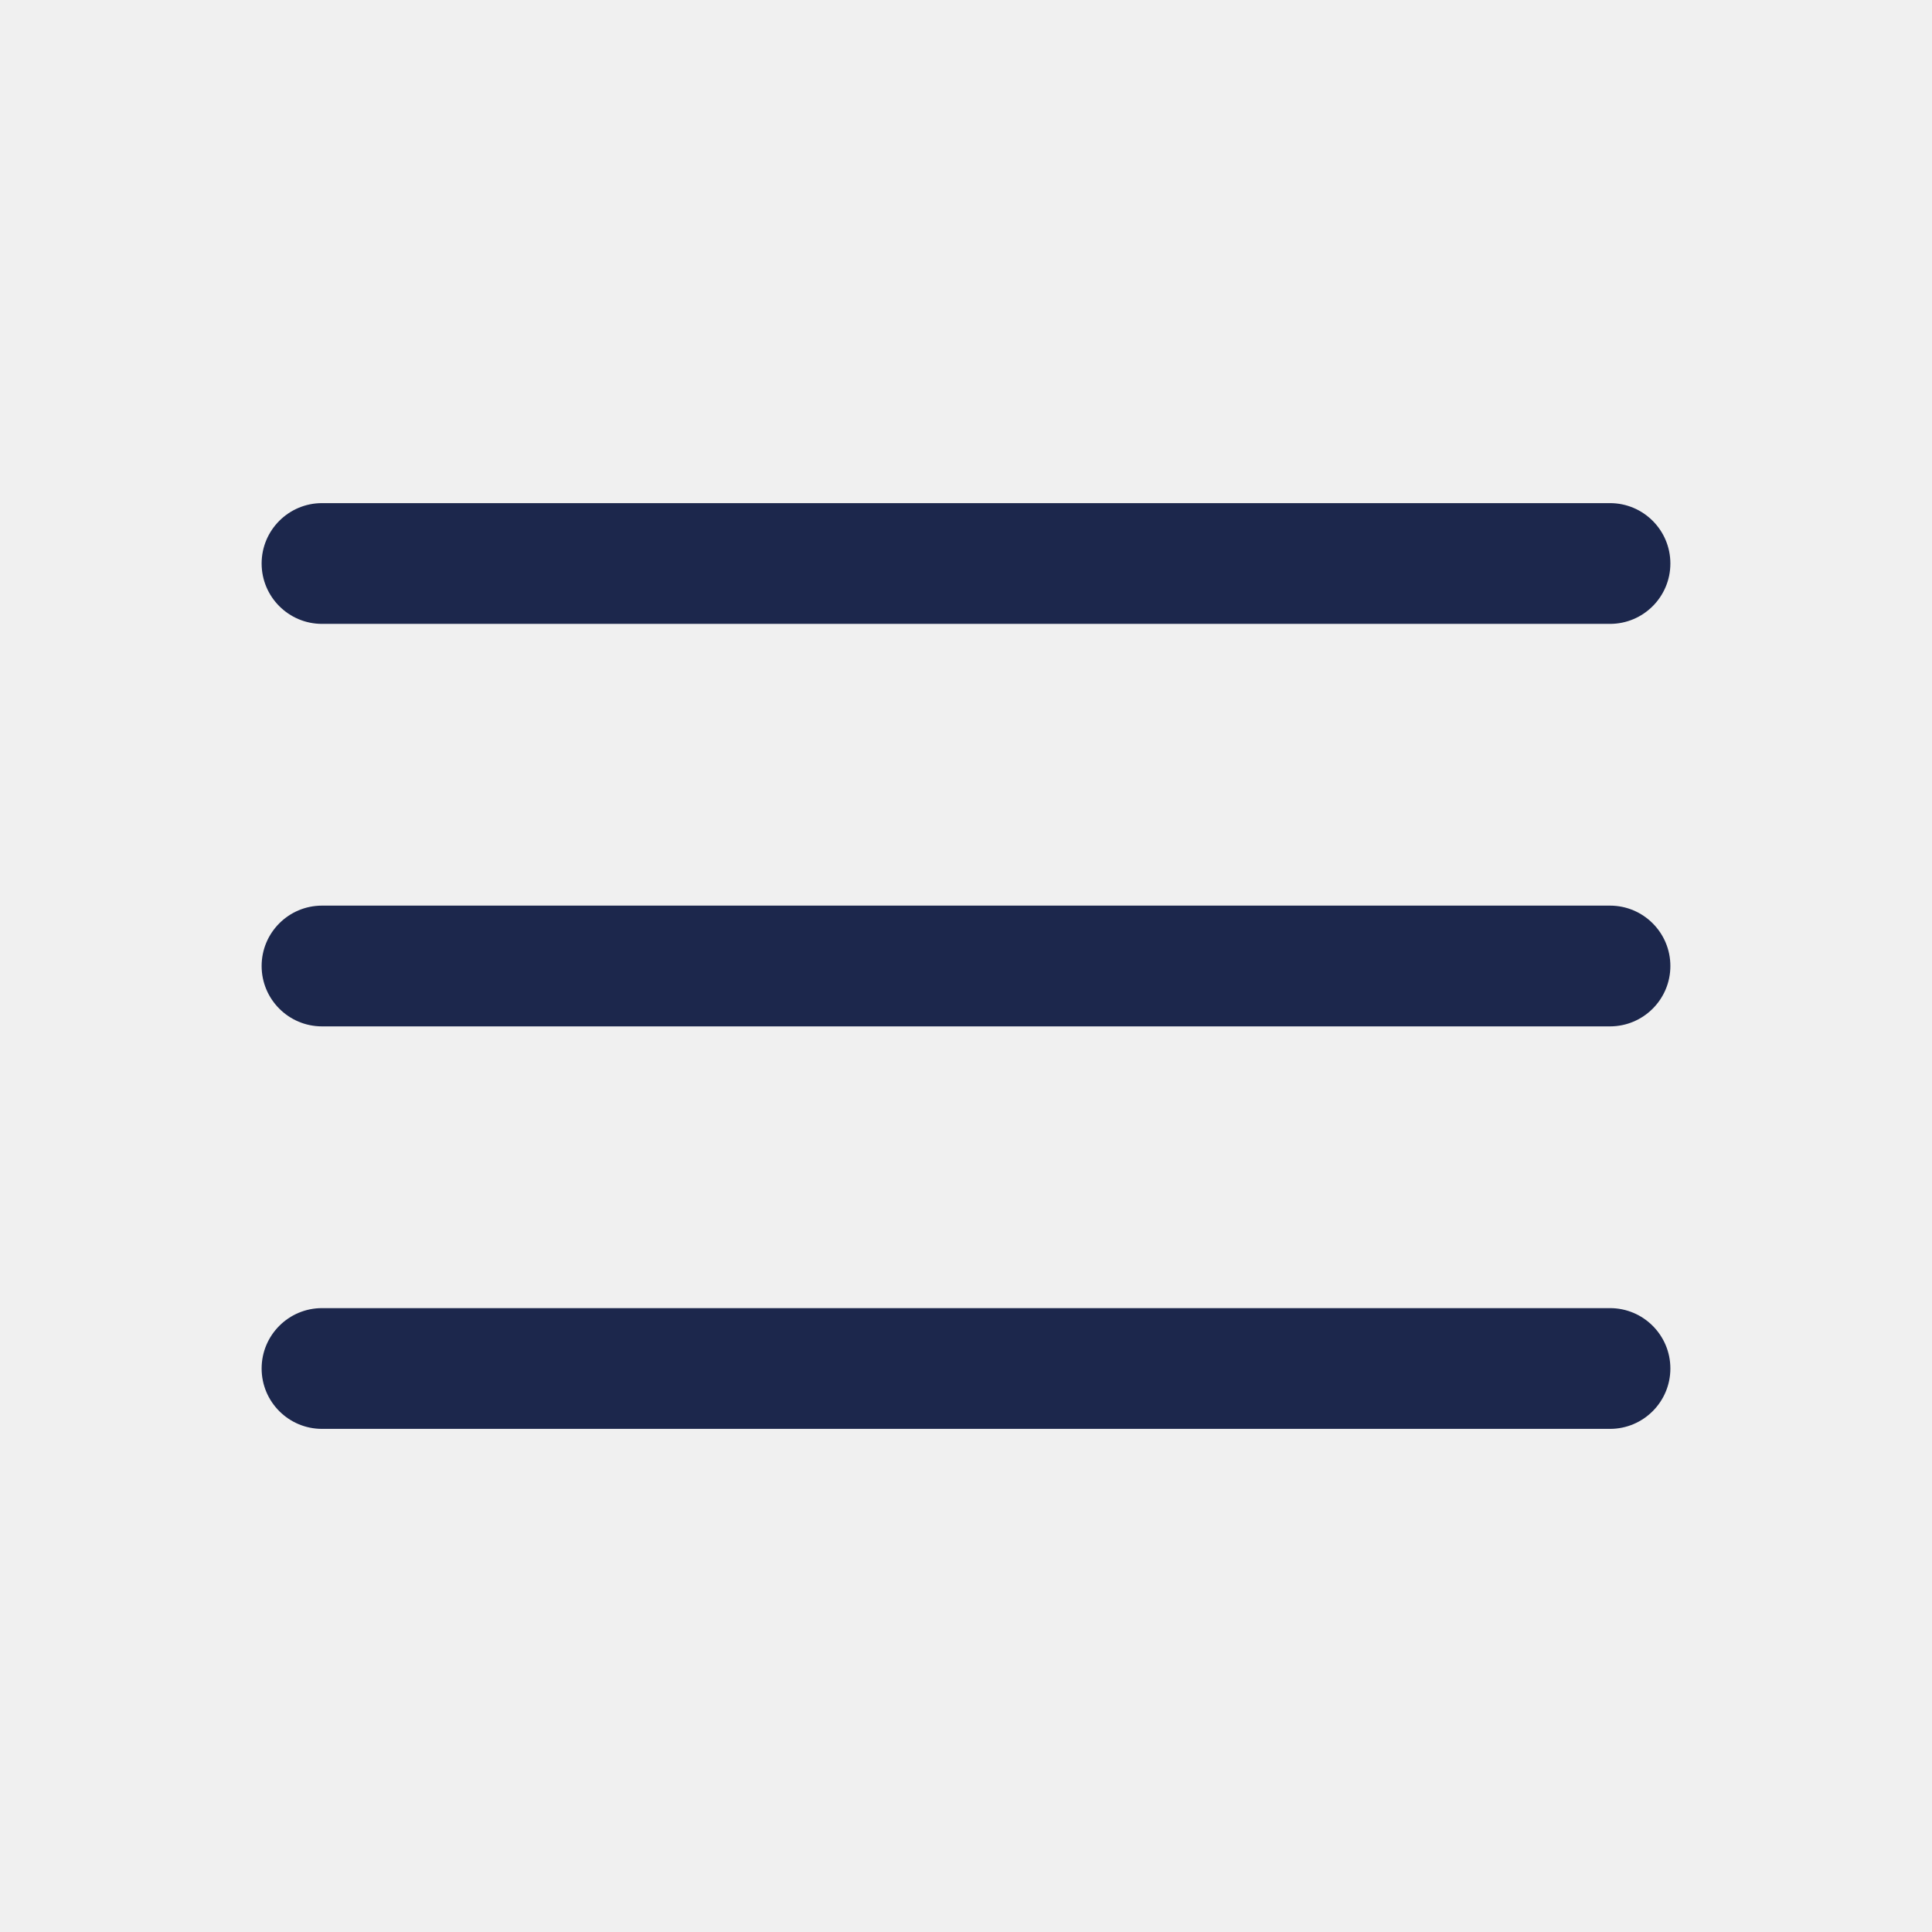
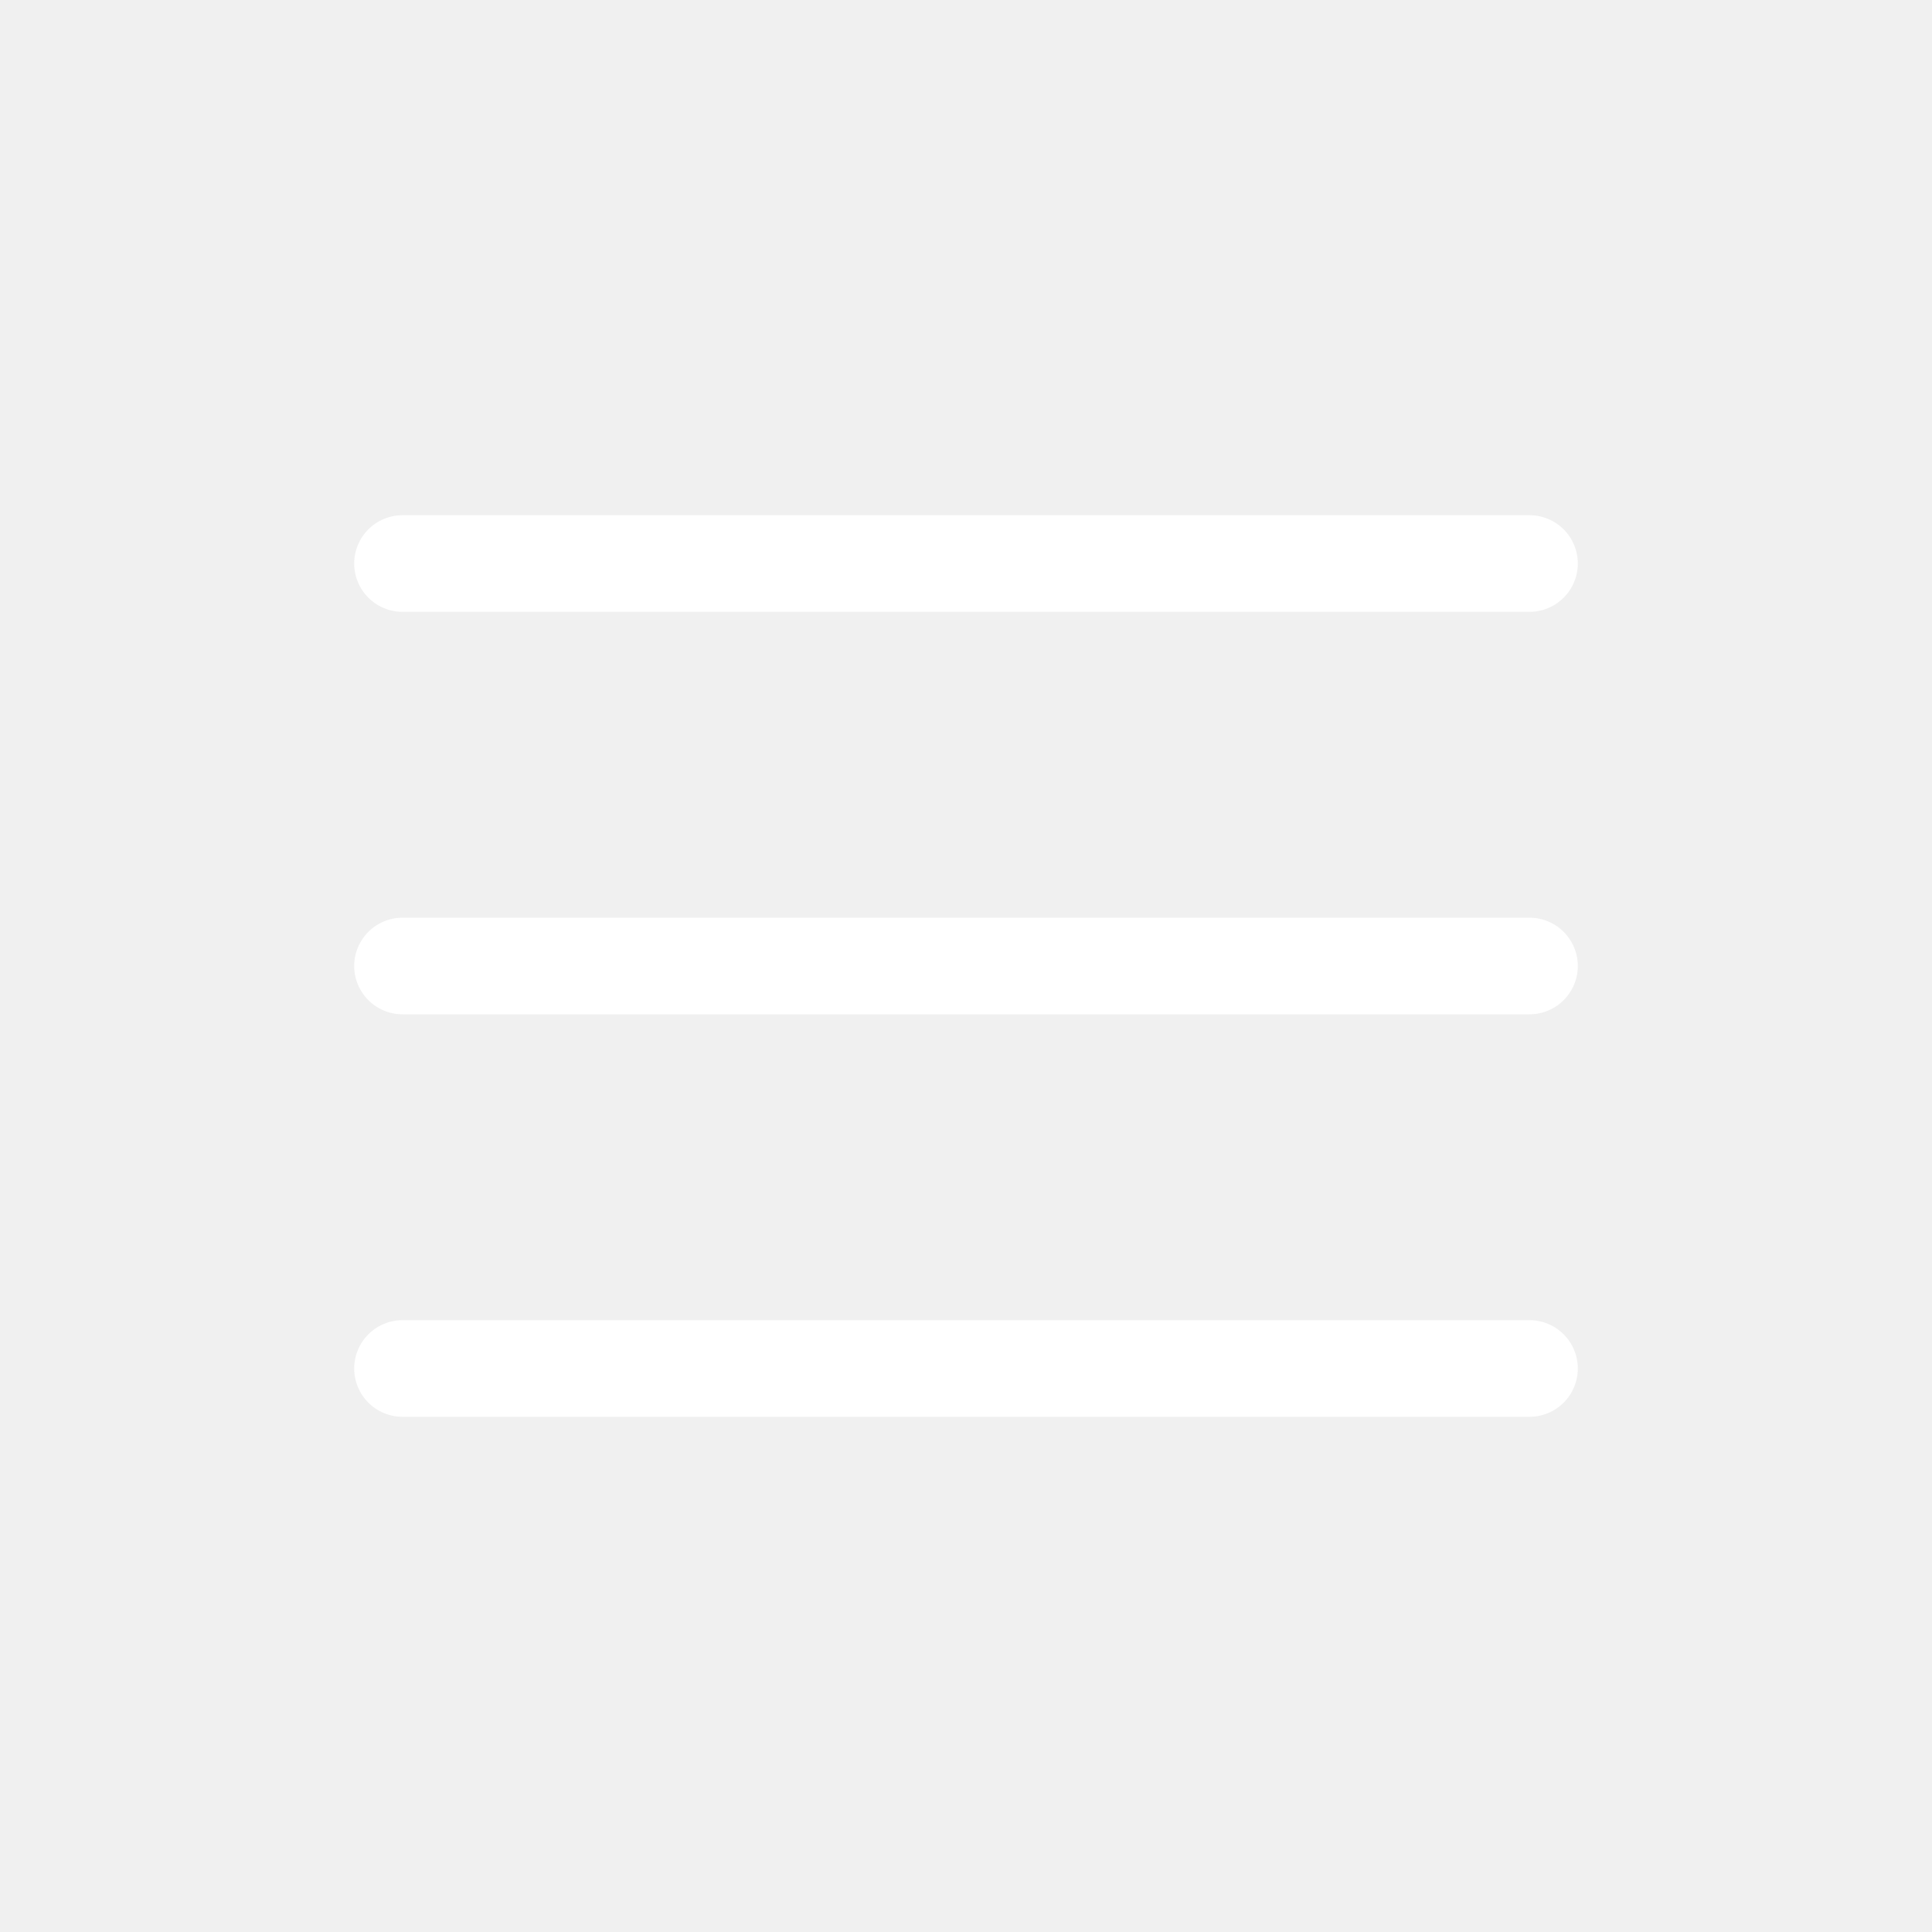
- <svg xmlns="http://www.w3.org/2000/svg" width="800px" height="800px" viewBox="0 0 24 24" fill="none">
-   <path fill-rule="evenodd" clip-rule="evenodd" d="M20.75 7C20.75 7.414 20.414 7.75 20 7.75L4 7.75C3.586 7.75 3.25 7.414 3.25 7C3.25 6.586 3.586 6.25 4 6.25L20 6.25C20.414 6.25 20.75 6.586 20.75 7Z" fill="#1C274C" />
-   <path fill-rule="evenodd" clip-rule="evenodd" d="M20.75 12C20.75 12.414 20.414 12.75 20 12.75L4 12.75C3.586 12.75 3.25 12.414 3.25 12C3.25 11.586 3.586 11.25 4 11.25L20 11.25C20.414 11.25 20.75 11.586 20.75 12Z" fill="#1C274C" />
-   <path fill-rule="evenodd" clip-rule="evenodd" d="M20.75 17C20.75 17.414 20.414 17.75 20 17.75L4 17.75C3.586 17.75 3.25 17.414 3.25 17C3.25 16.586 3.586 16.25 4 16.25L20 16.25C20.414 16.25 20.75 16.586 20.75 17Z" fill="#1C274C" />
+ <svg xmlns="http://www.w3.org/2000/svg" width="40" height="40" viewBox="0 0 40 40" fill="currentColor">
+   <path d="M8.333 11.667H31.667" stroke="white" stroke-width="2" stroke-linecap="round" />
+   <path d="M8.333 20H31.667" stroke="white" stroke-width="2" stroke-linecap="round" />
+   <path d="M8.333 28.333H31.667" stroke="white" stroke-width="2" stroke-linecap="round" />
</svg>
